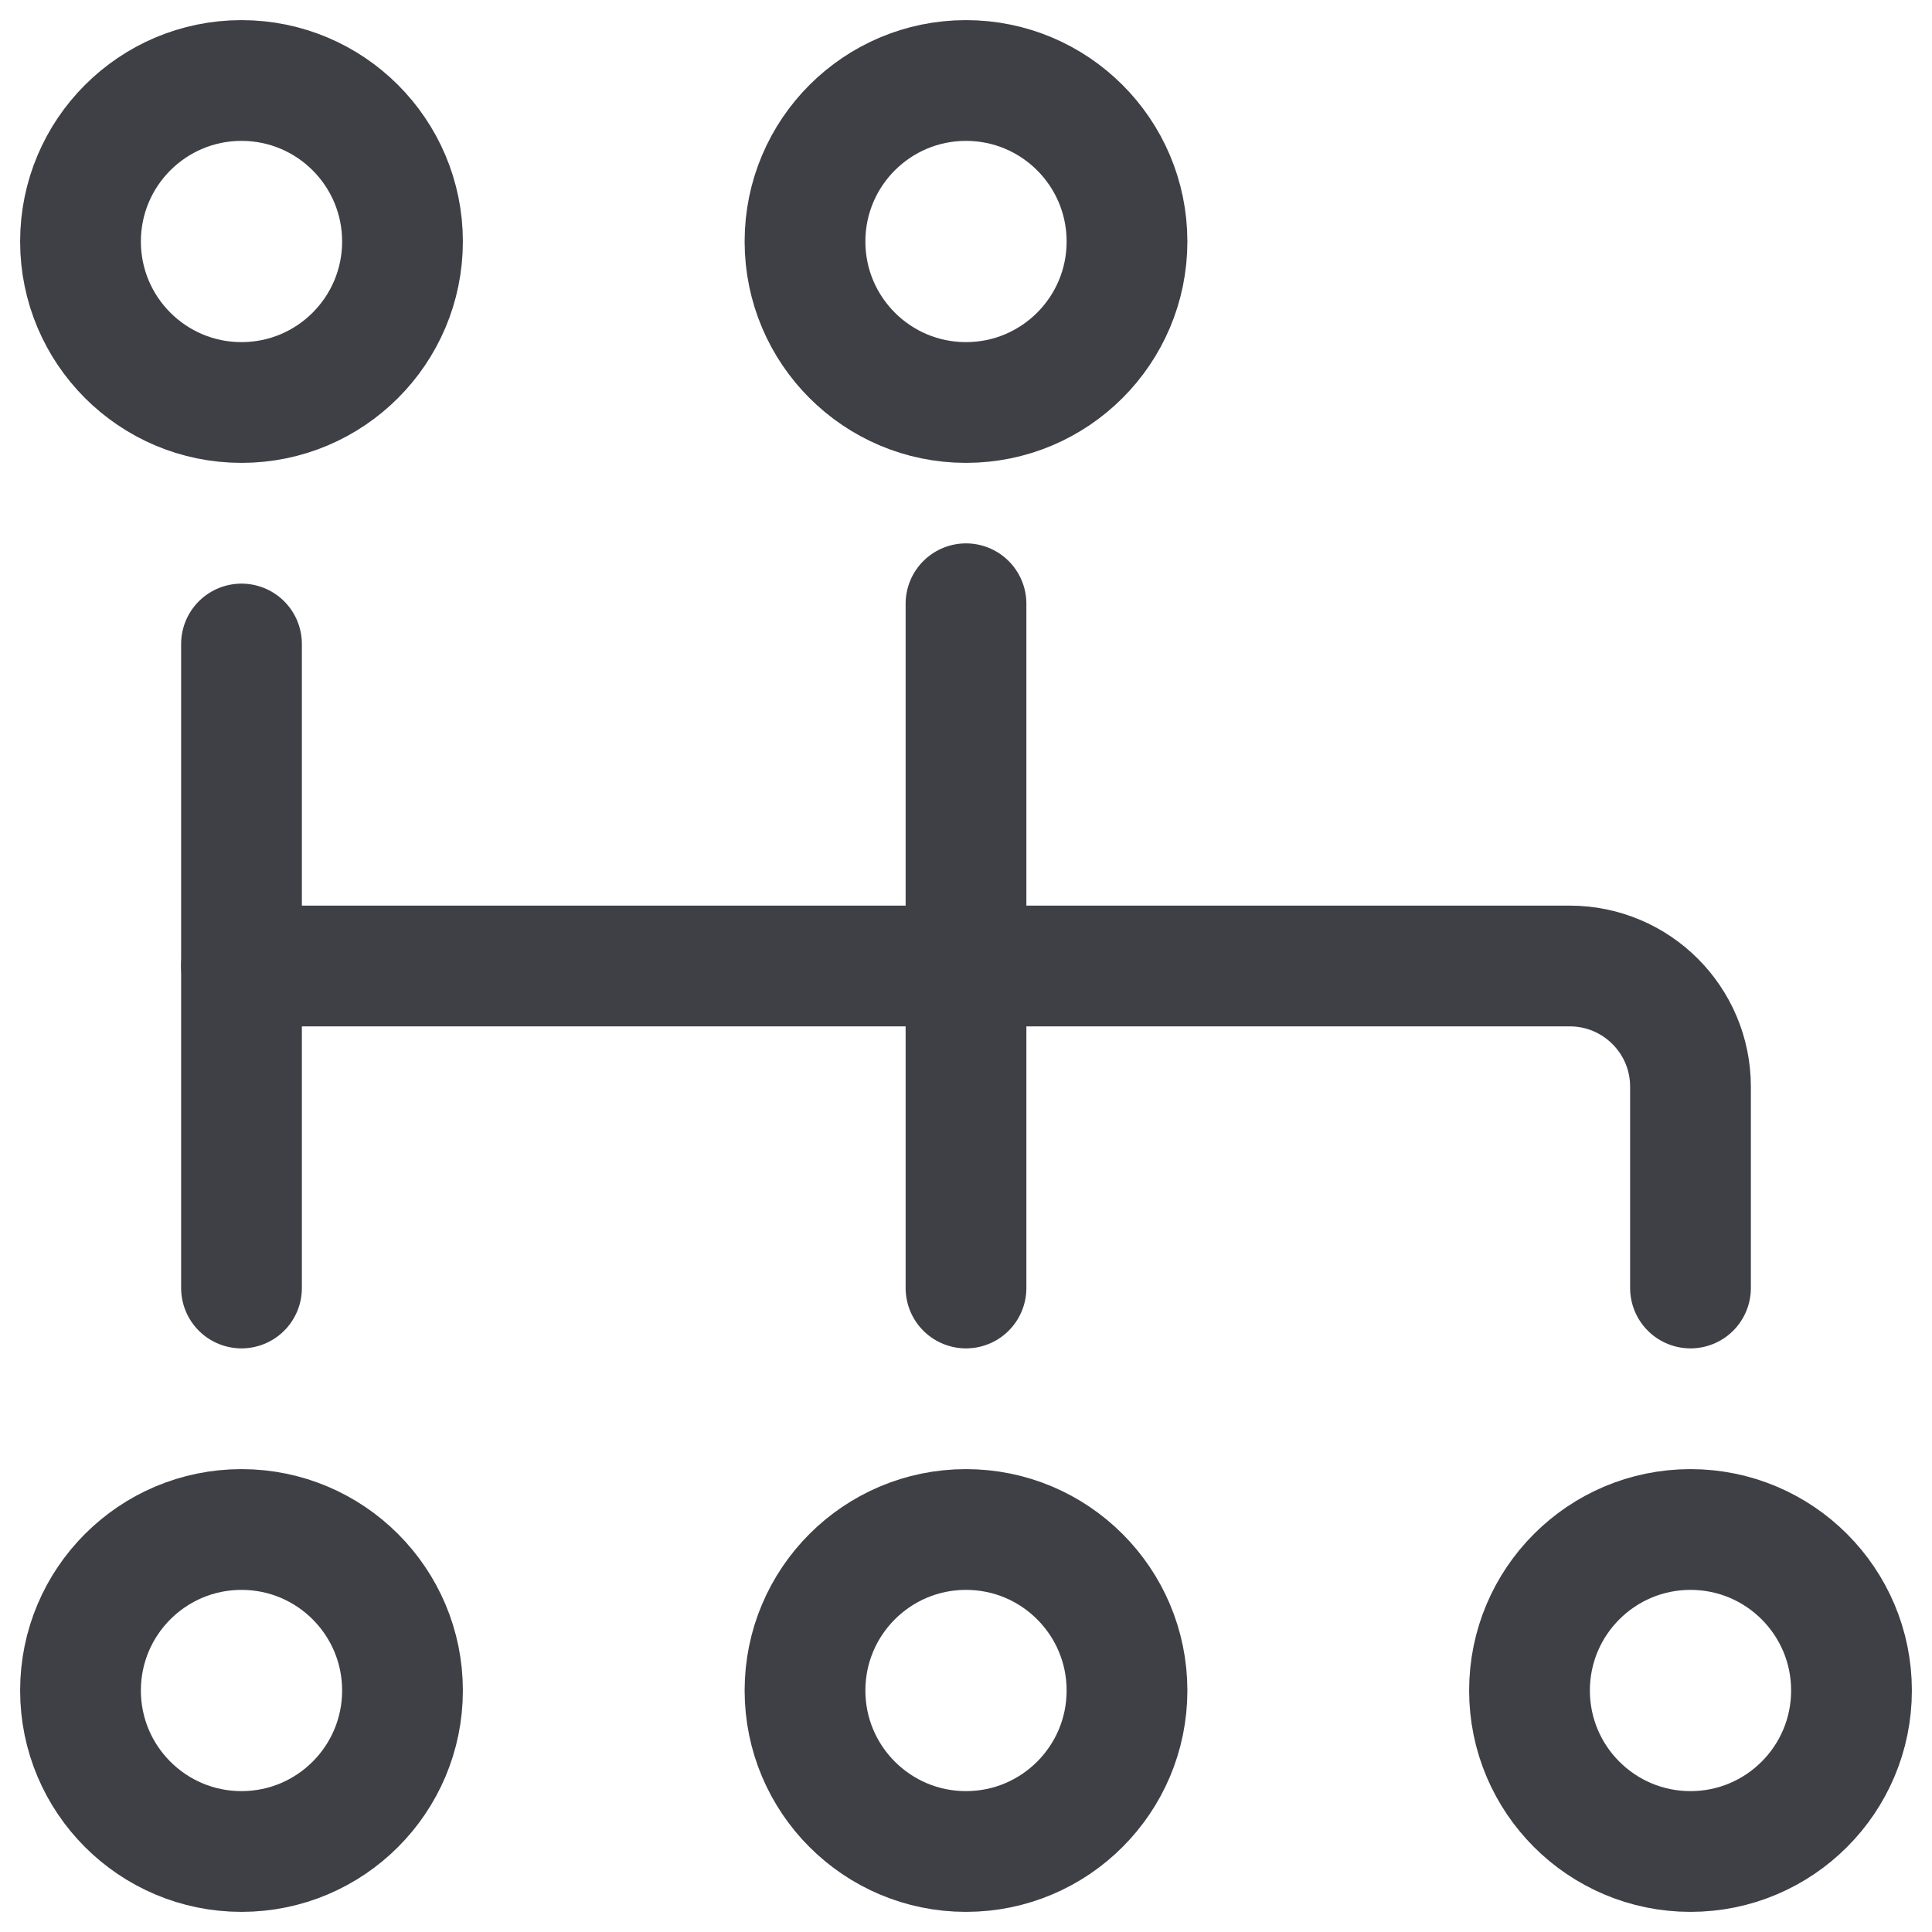
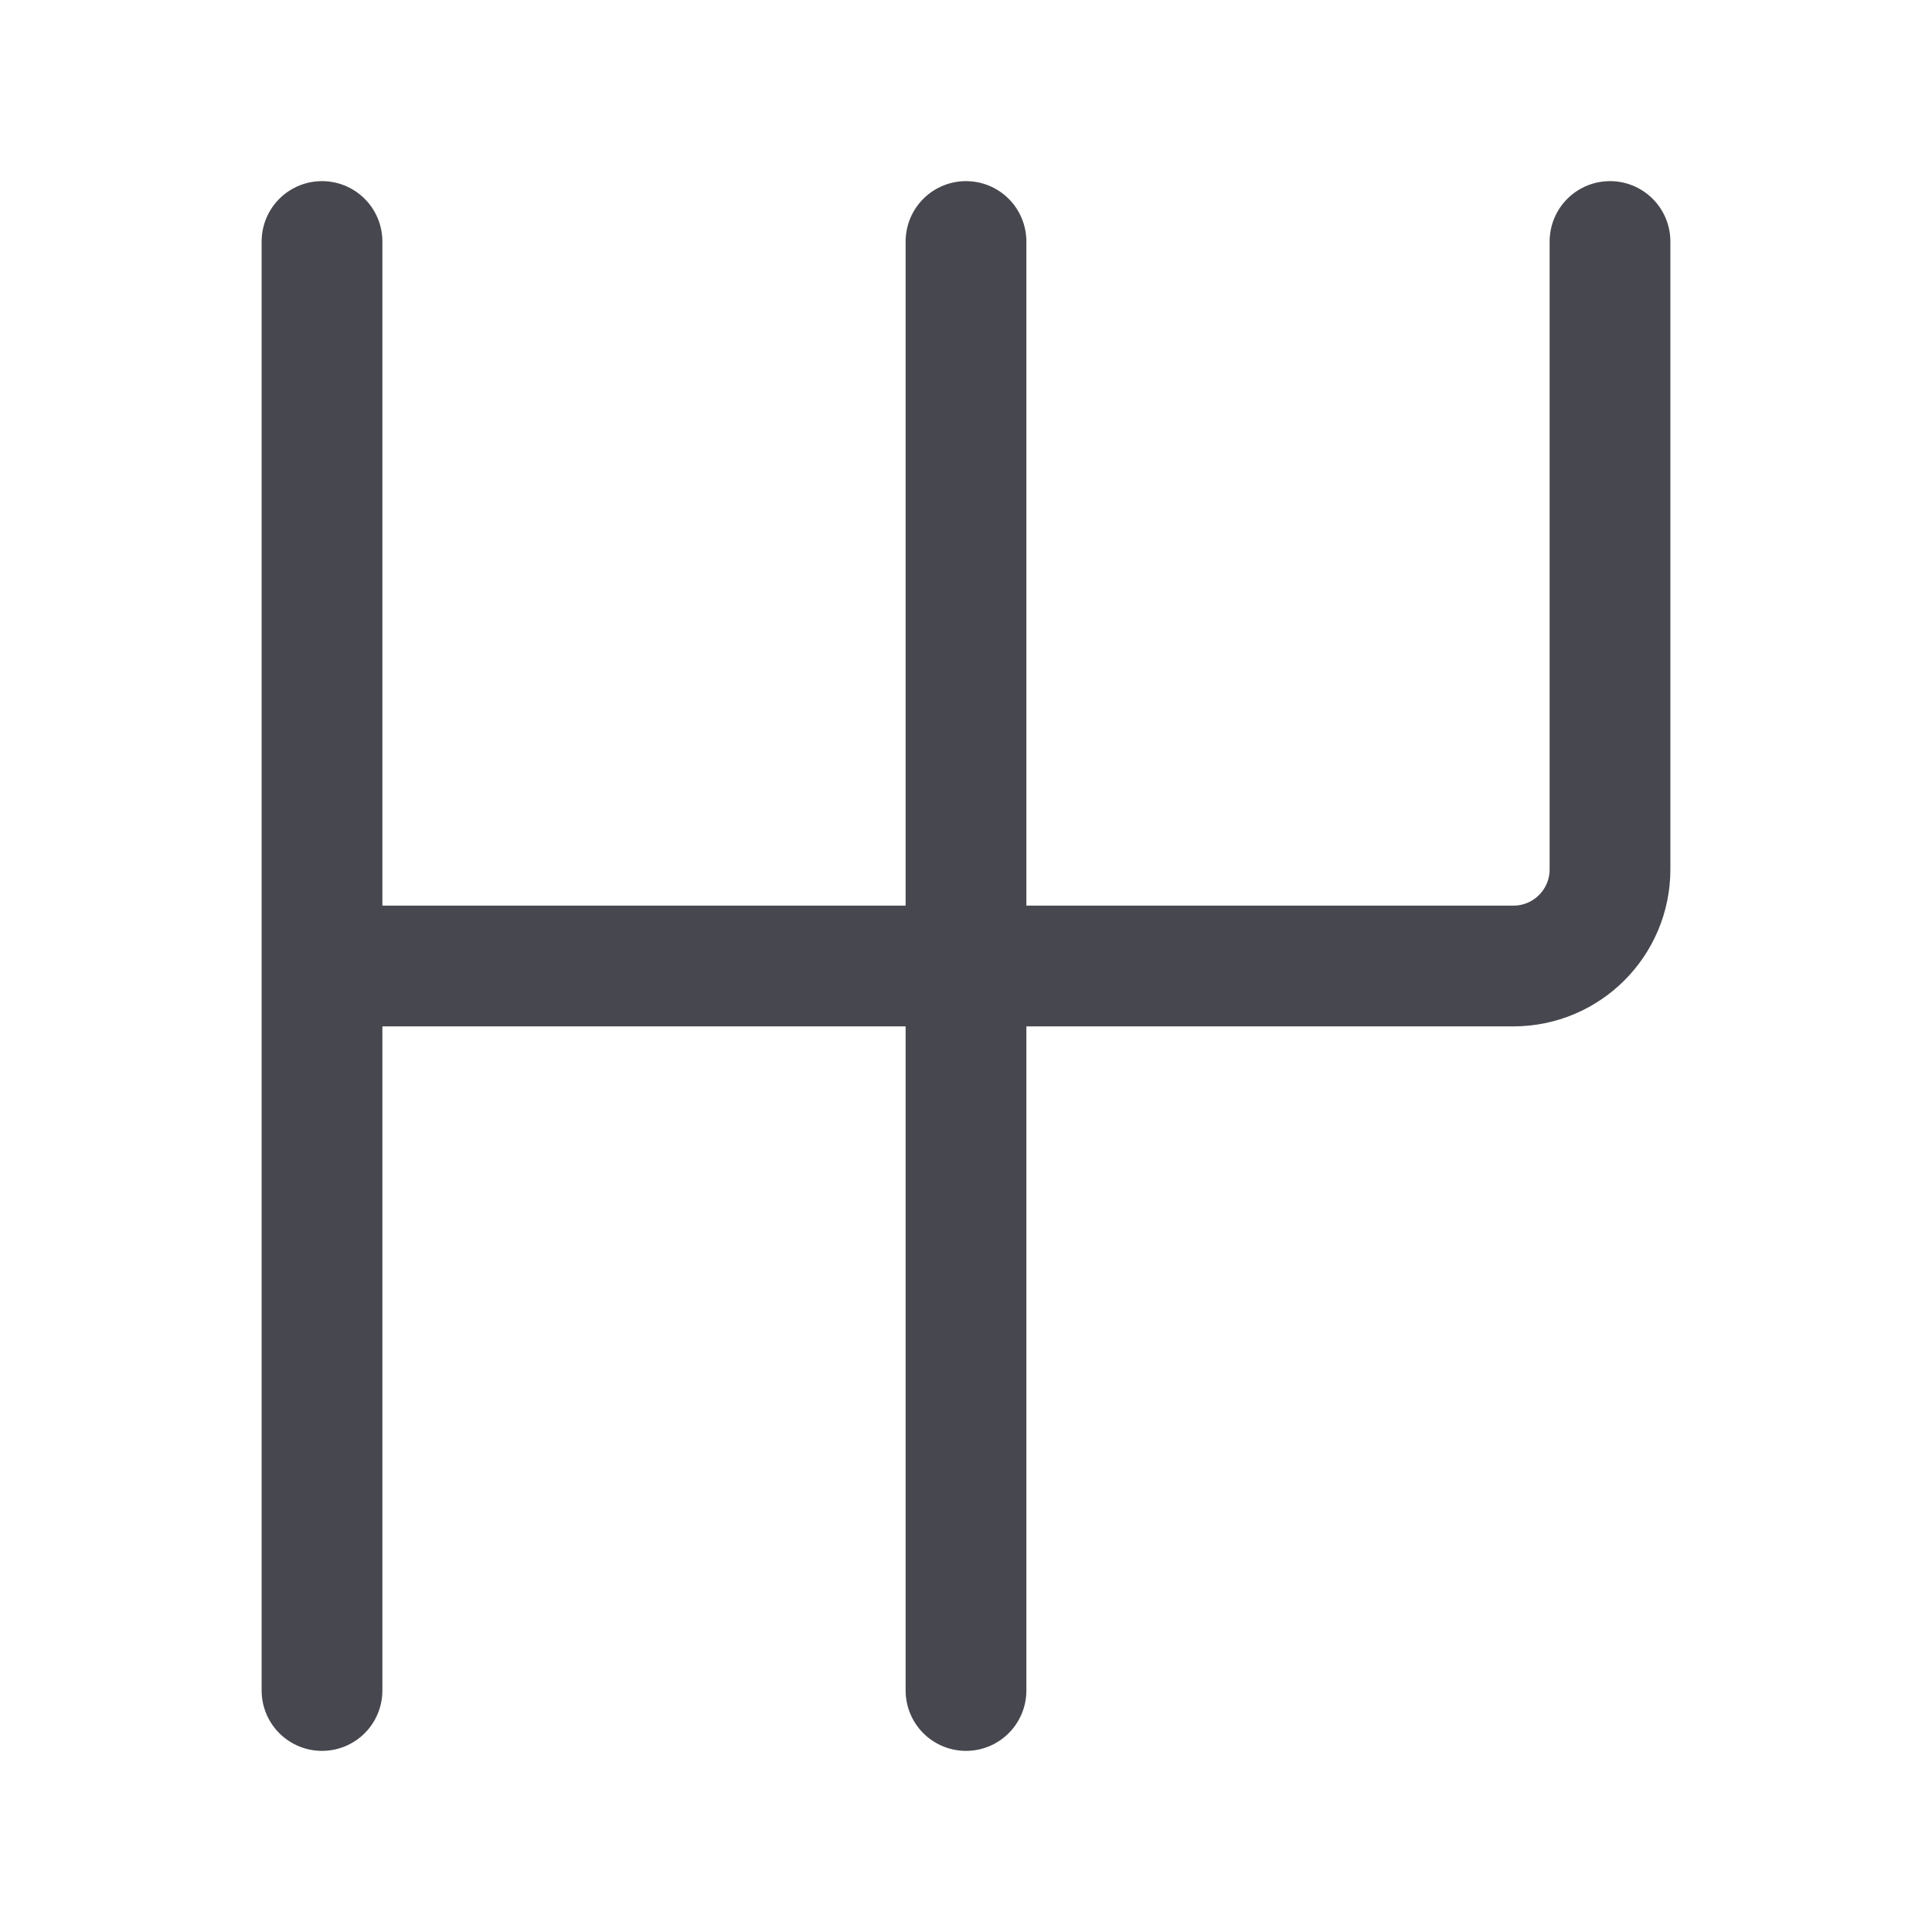
- <svg xmlns="http://www.w3.org/2000/svg" width="24" height="24" fill="none" viewBox="0 0 24 24">
-   <path stroke="#3F3F46" stroke-linecap="round" stroke-linejoin="round" stroke-width="1.5" d="M3 12h16.5a1.5 1.5 0 0 1 1.5 1.5V16" />
-   <circle cx="12" cy="3" r="2" stroke="#3F3F46" stroke-width="1.5" />
-   <circle cx="3" cy="3" r="2" stroke="#3F3F46" stroke-width="1.5" />
-   <circle cx="12" cy="21" r="2" stroke="#3F3F46" stroke-width="1.5" />
-   <circle cx="21" cy="21" r="2" stroke="#3F3F46" stroke-width="1.5" />
-   <circle cx="3" cy="21" r="2" stroke="#3F3F46" stroke-width="1.5" />
-   <path stroke="#3F3F46" stroke-linecap="round" stroke-linejoin="round" stroke-width="1.5" d="M3 8v8M12 7.5V16" />
+ <svg xmlns="http://www.w3.org/2000/svg" width="24" height="24" fill="none">
+   <path d="M4 12h14.8a1.2 1.2 0 0 0 1.2-1.2V3M4 21V3M12 21V3" stroke="#47474F" stroke-width="1.5" stroke-linecap="round" stroke-linejoin="round" />
</svg>
